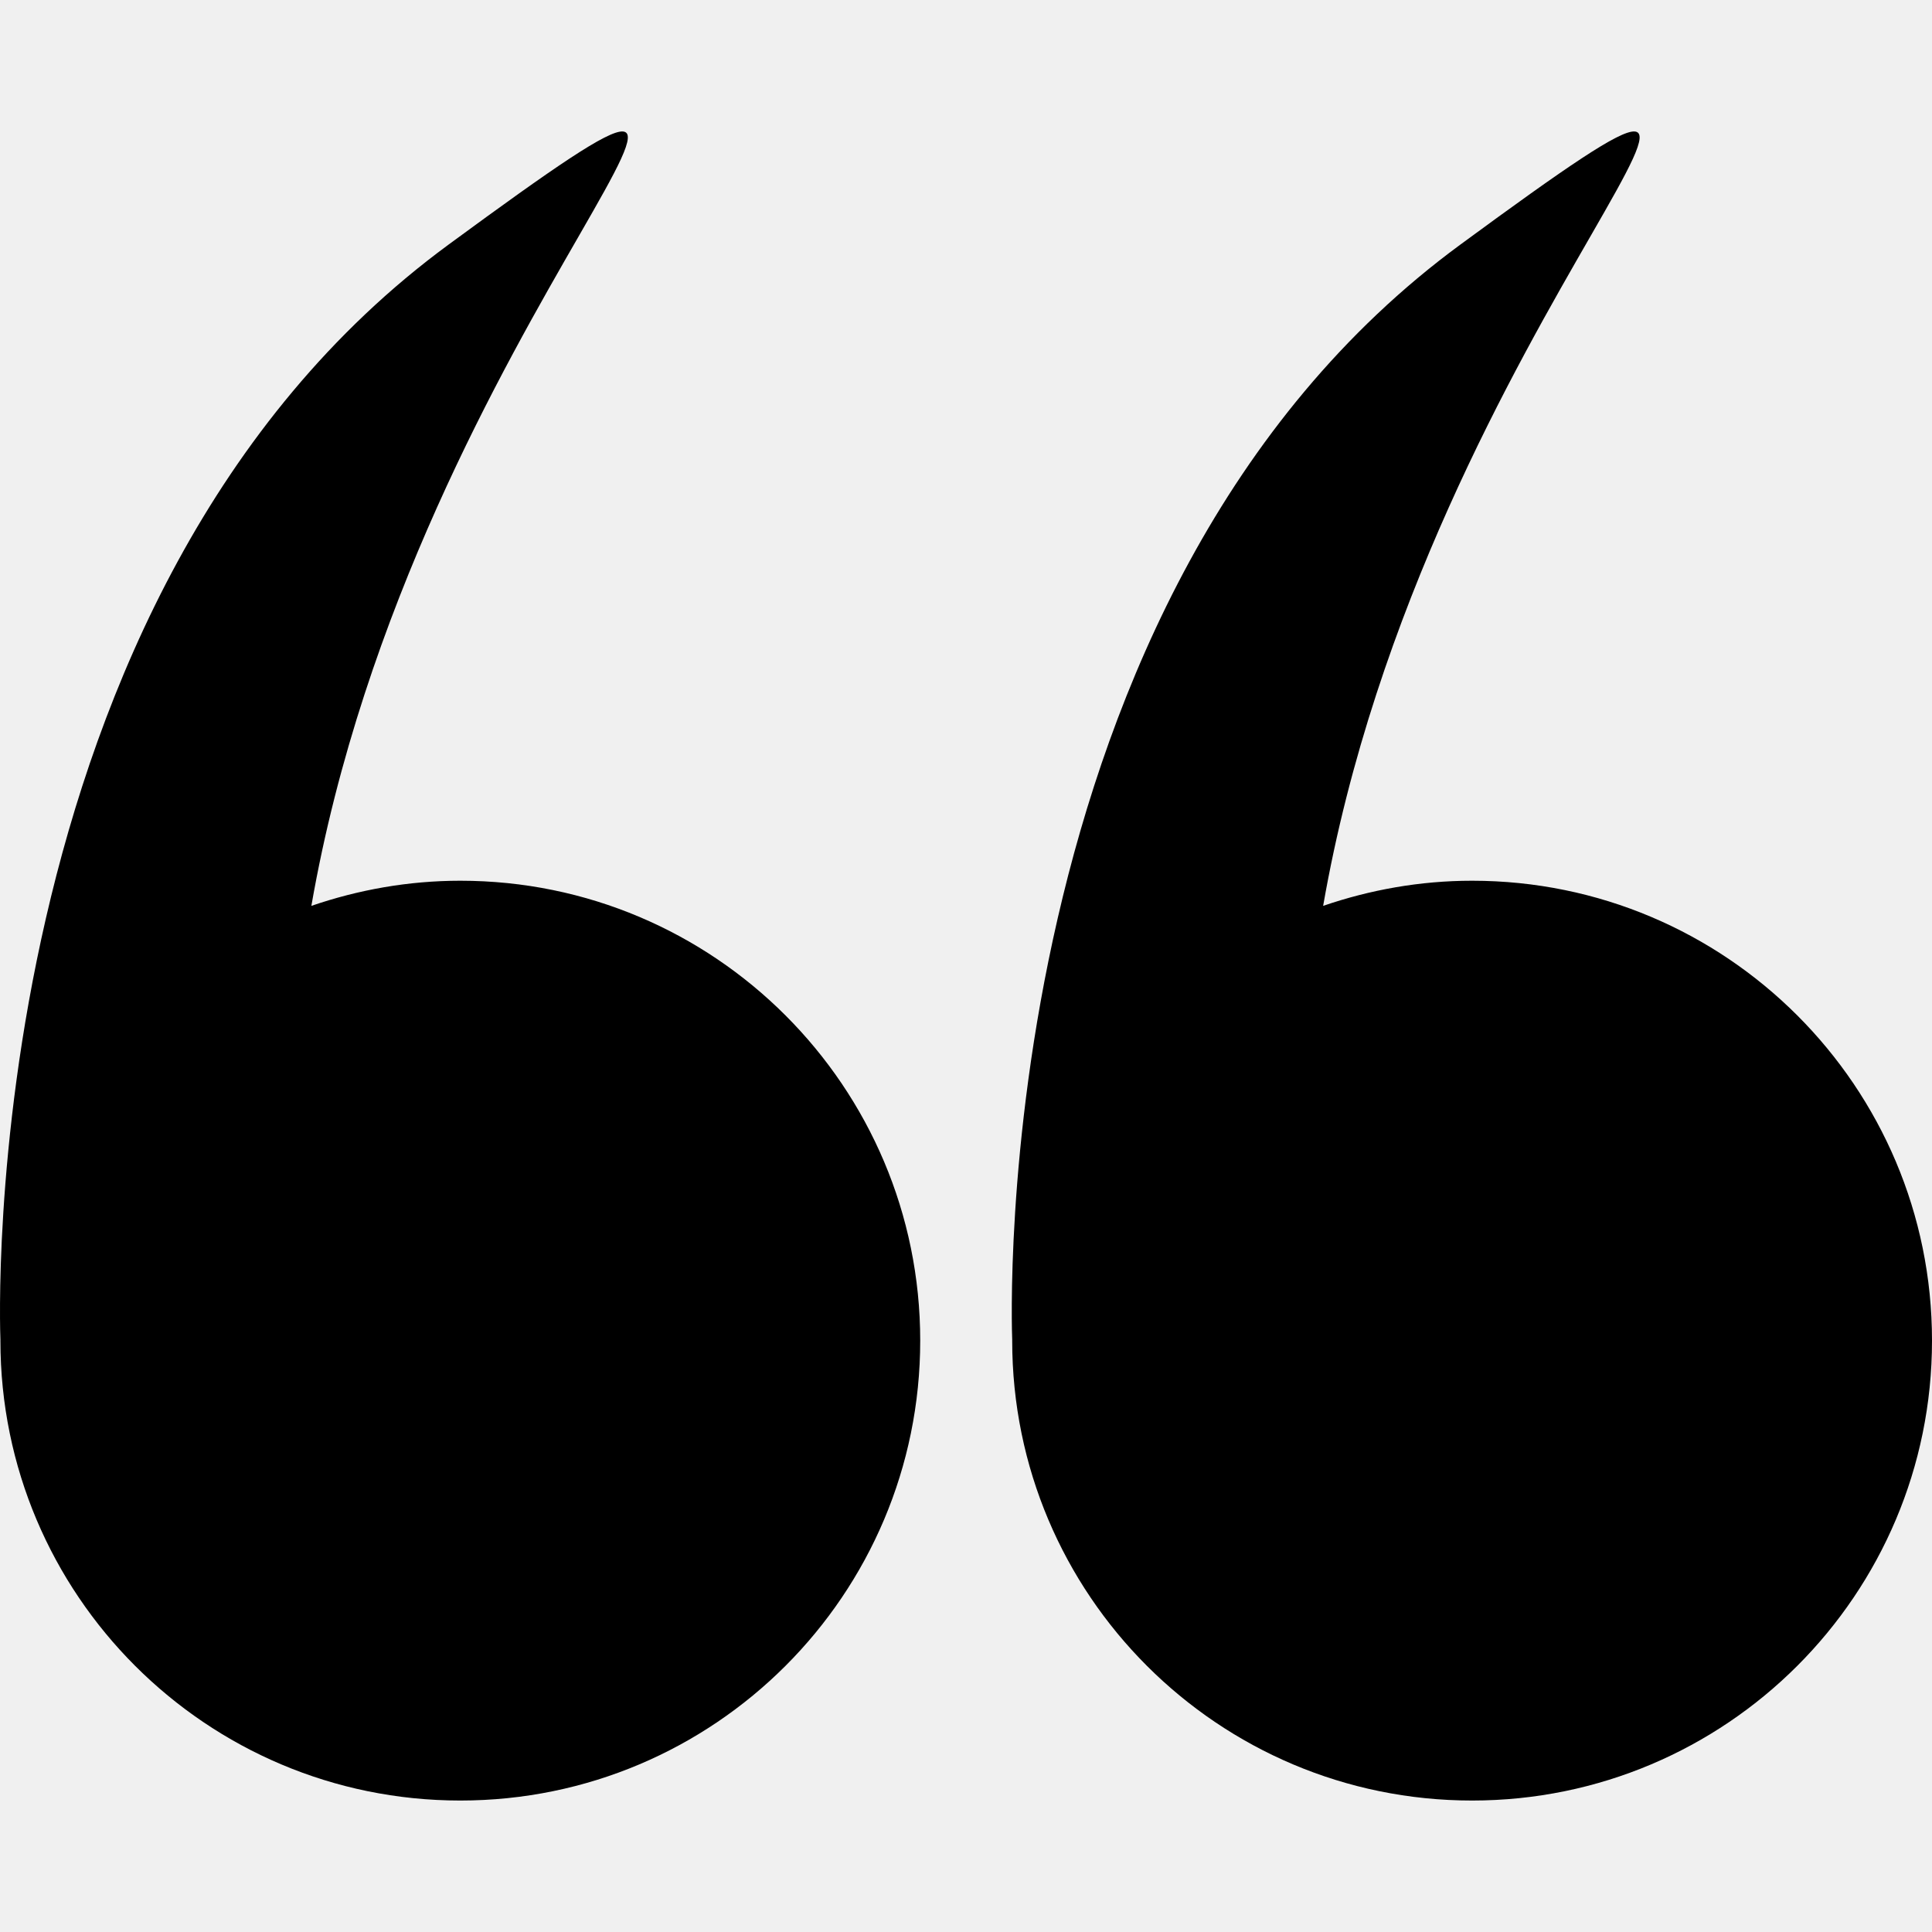
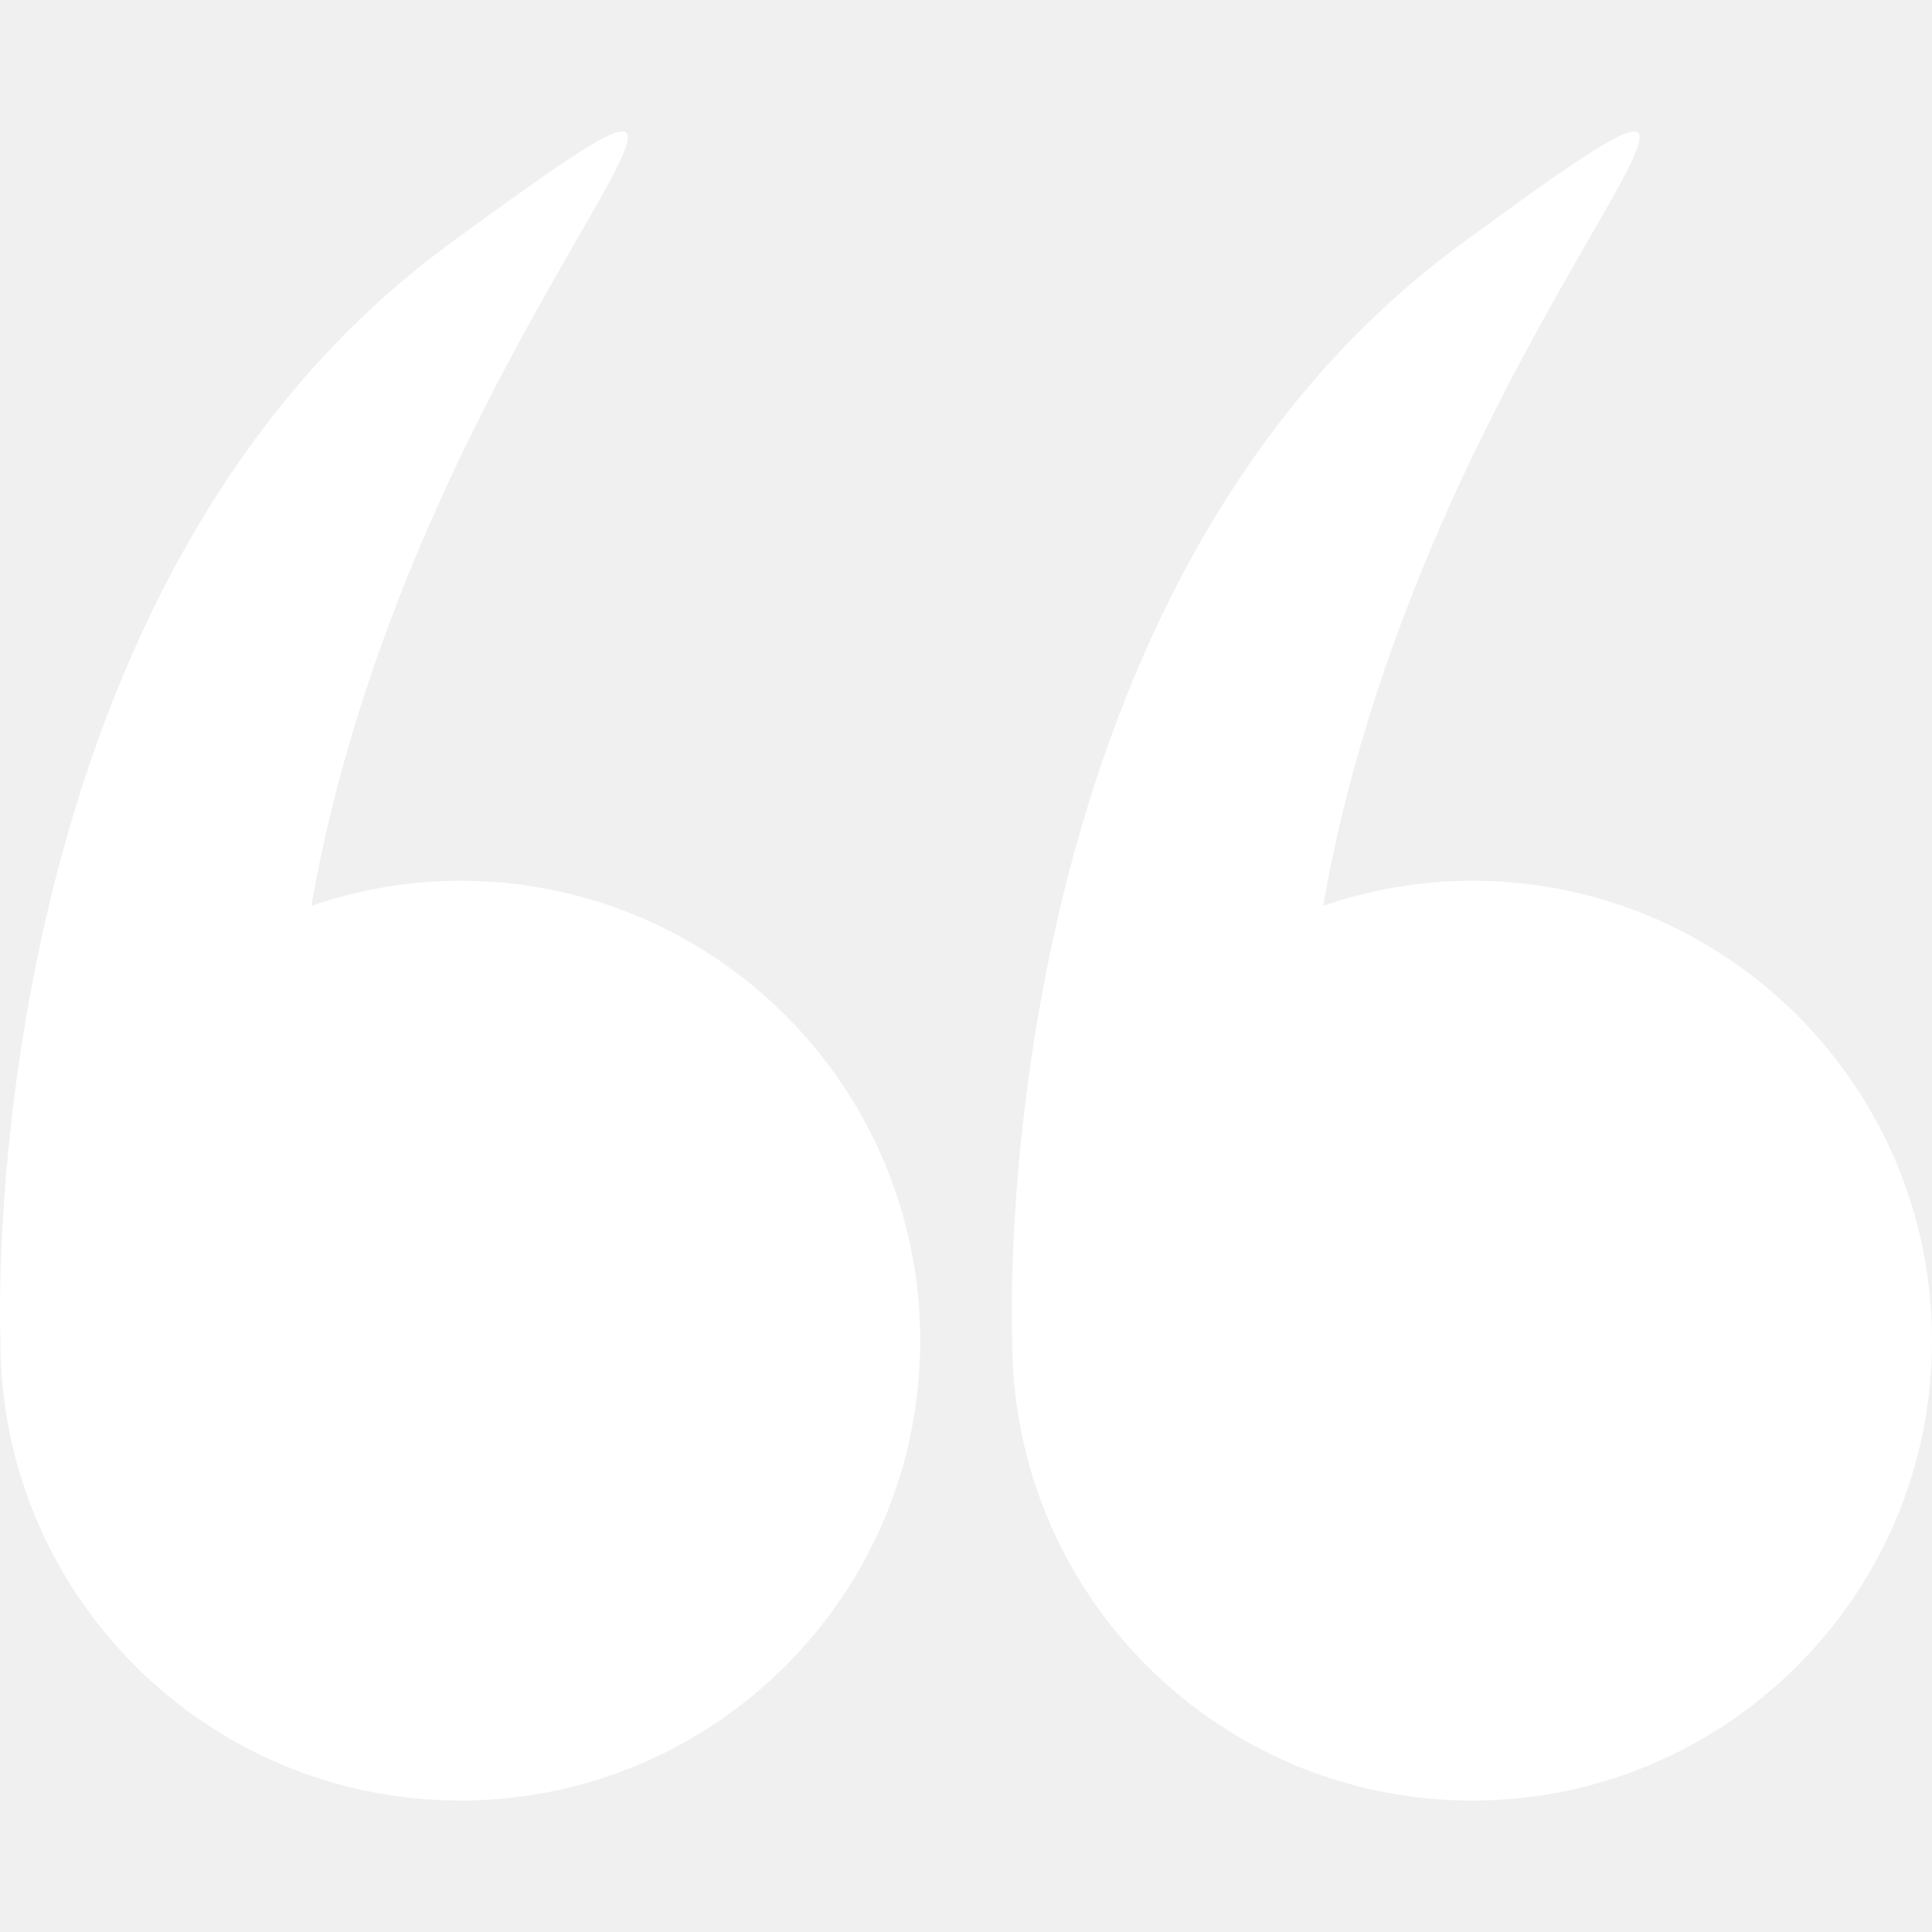
- <svg xmlns="http://www.w3.org/2000/svg" version="1.1" id="Capa_1" x="0px" y="0px" width="508.044px" height="508.044px" viewBox="0 0 508.044 508.044" style="enable-background:new 0 0 508.044 508.044;" xml:space="preserve">
+ <svg xmlns="http://www.w3.org/2000/svg" fill="#fff" version="1.1" id="Capa_1" x="0px" y="0px" width="508.044px" height="508.044px" viewBox="0 0 508.044 508.044" style="enable-background:new 0 0 508.044 508.044;" xml:space="preserve">
  <g>
    <g>
      <path d="M0.108,352.536c0,66.794,54.144,120.938,120.937,120.938c66.794,0,120.938-54.144,120.938-120.938    s-54.144-120.937-120.938-120.937c-13.727,0-26.867,2.393-39.168,6.61C109.093,82.118,230.814-18.543,117.979,64.303    C-7.138,156.17-0.026,348.84,0.114,352.371C0.114,352.426,0.108,352.475,0.108,352.536z" />
      <path d="M266.169,352.536c0,66.794,54.144,120.938,120.938,120.938s120.938-54.144,120.938-120.938S453.9,231.599,387.106,231.599    c-13.728,0-26.867,2.393-39.168,6.61C375.154,82.118,496.875-18.543,384.04,64.303C258.923,156.17,266.034,348.84,266.175,352.371    C266.175,352.426,266.169,352.475,266.169,352.536z" />
    </g>
  </g>
  <g>
</g>
  <g>
</g>
  <g>
</g>
  <g>
</g>
  <g>
</g>
  <g>
</g>
  <g>
</g>
  <g>
</g>
  <g>
</g>
  <g>
</g>
  <g>
</g>
  <g>
</g>
  <g>
</g>
  <g>
</g>
  <g>
</g>
</svg>
